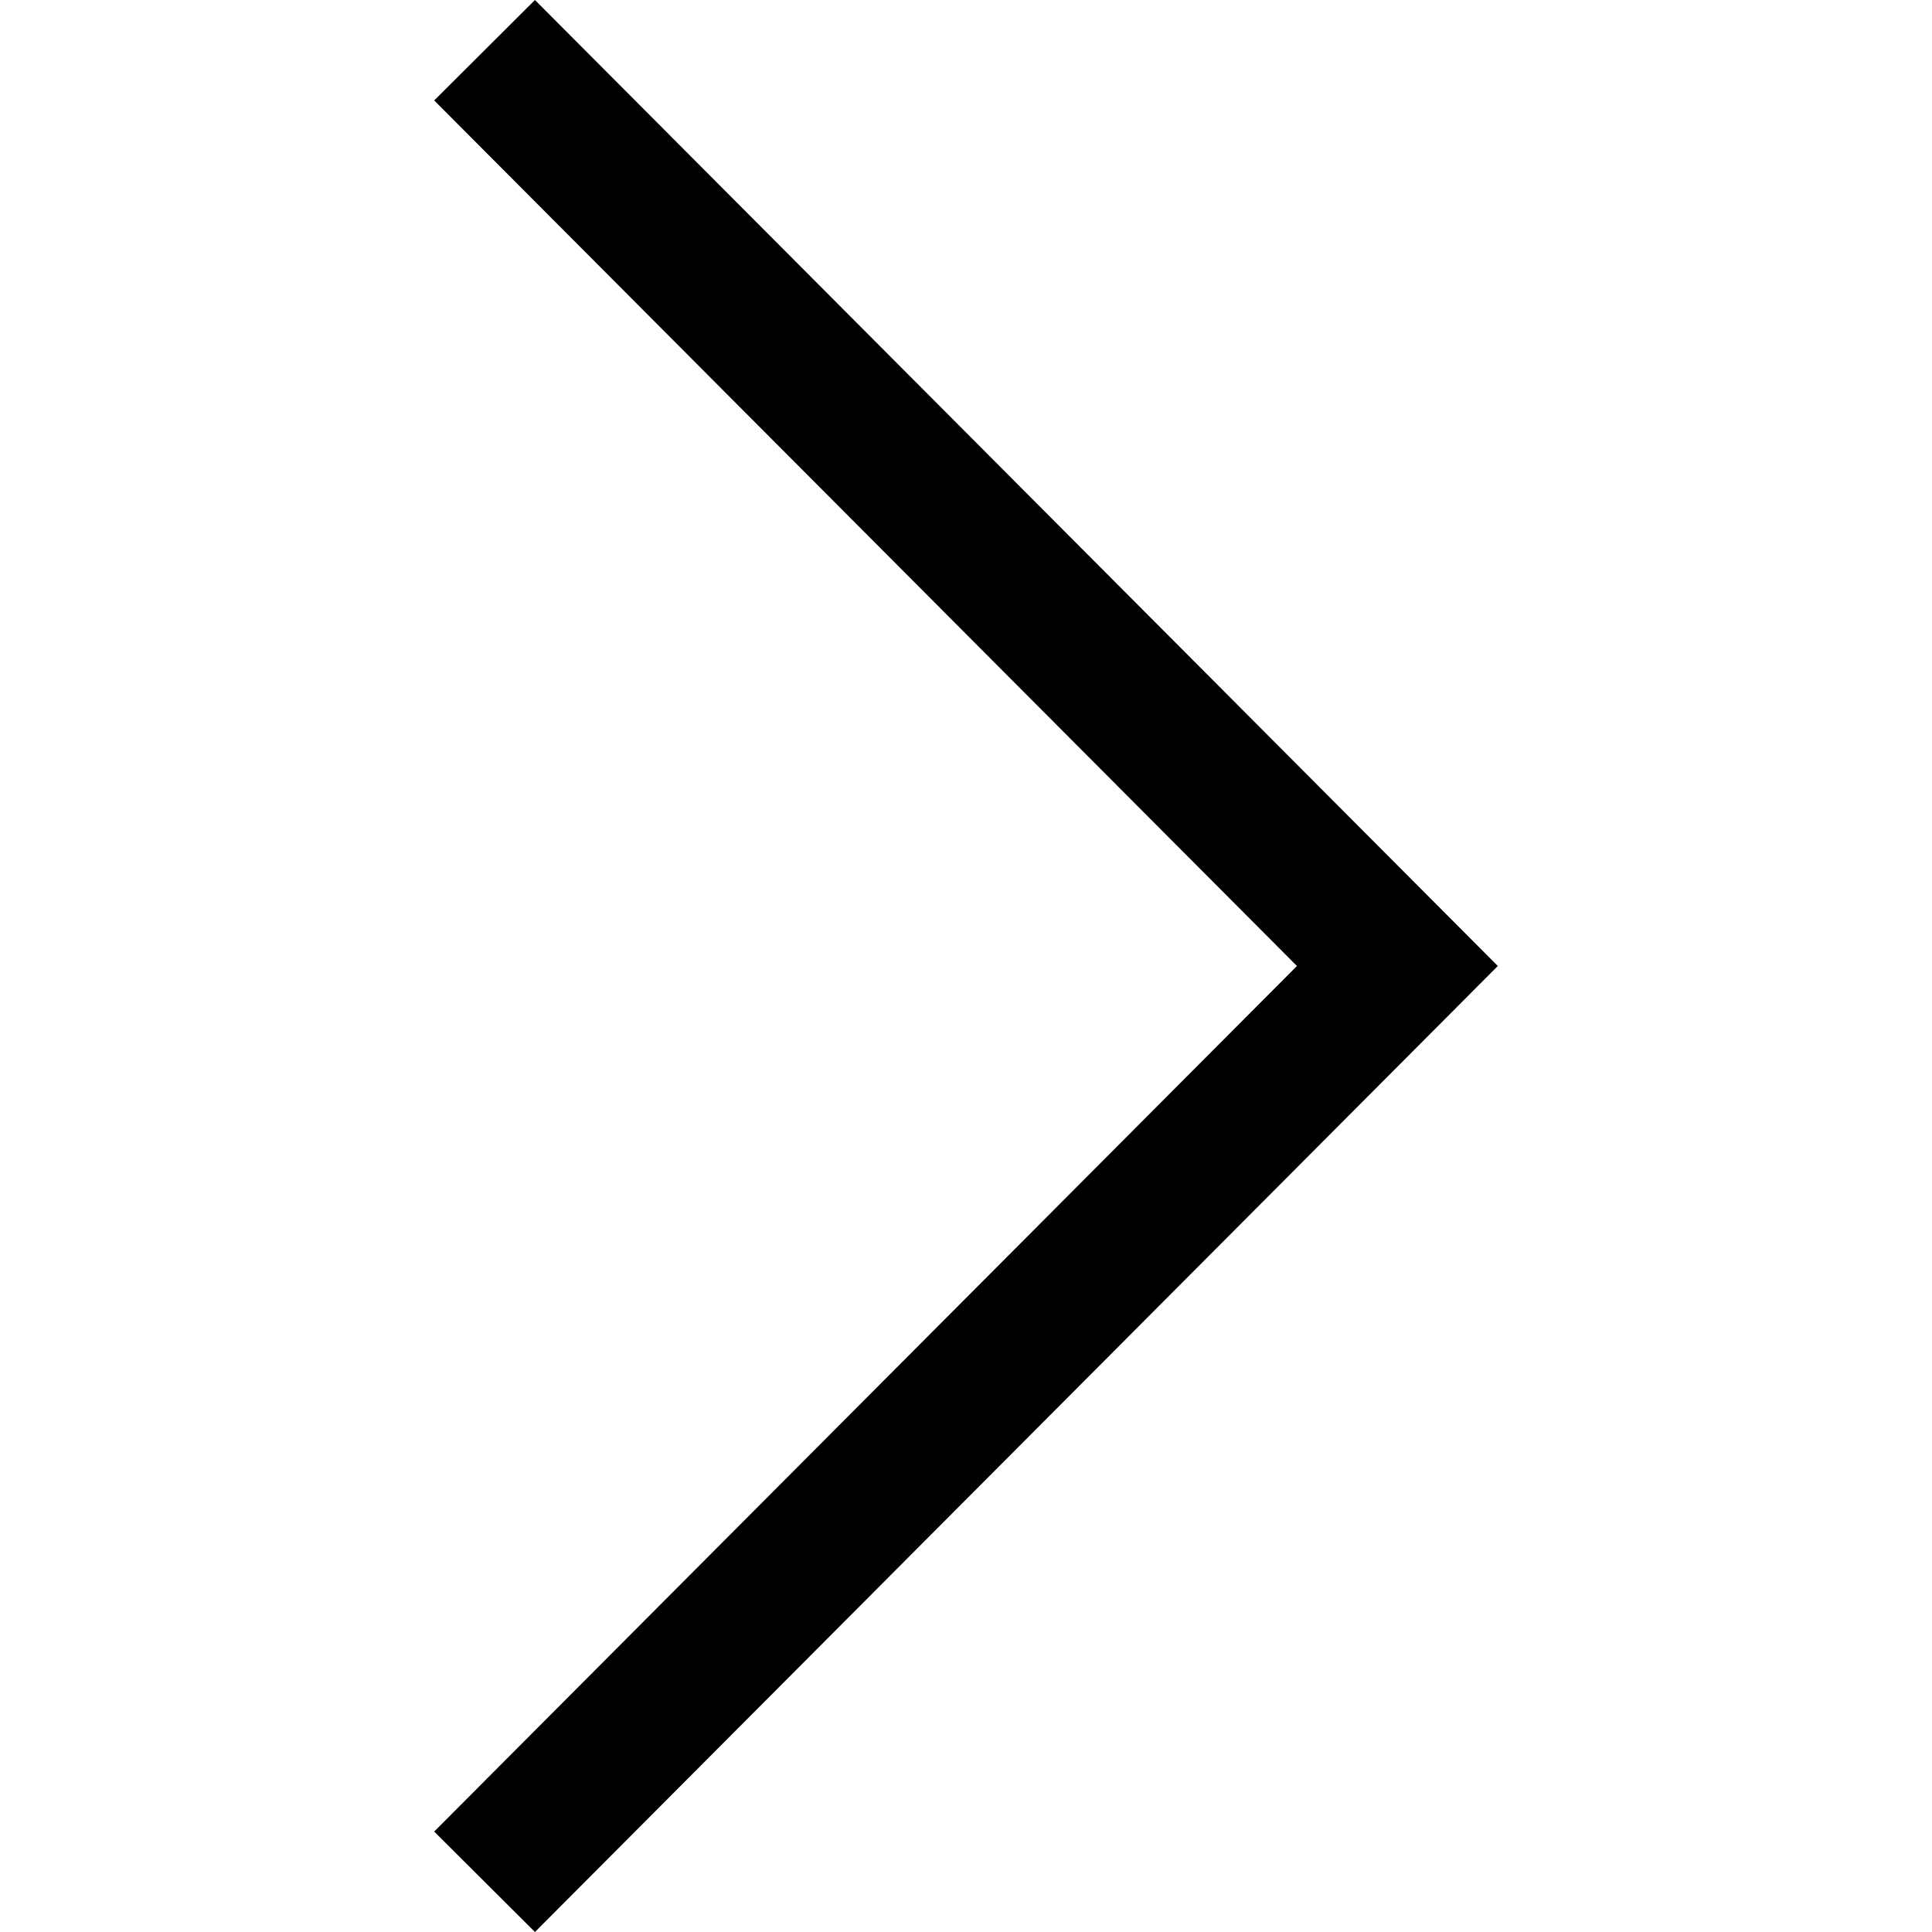
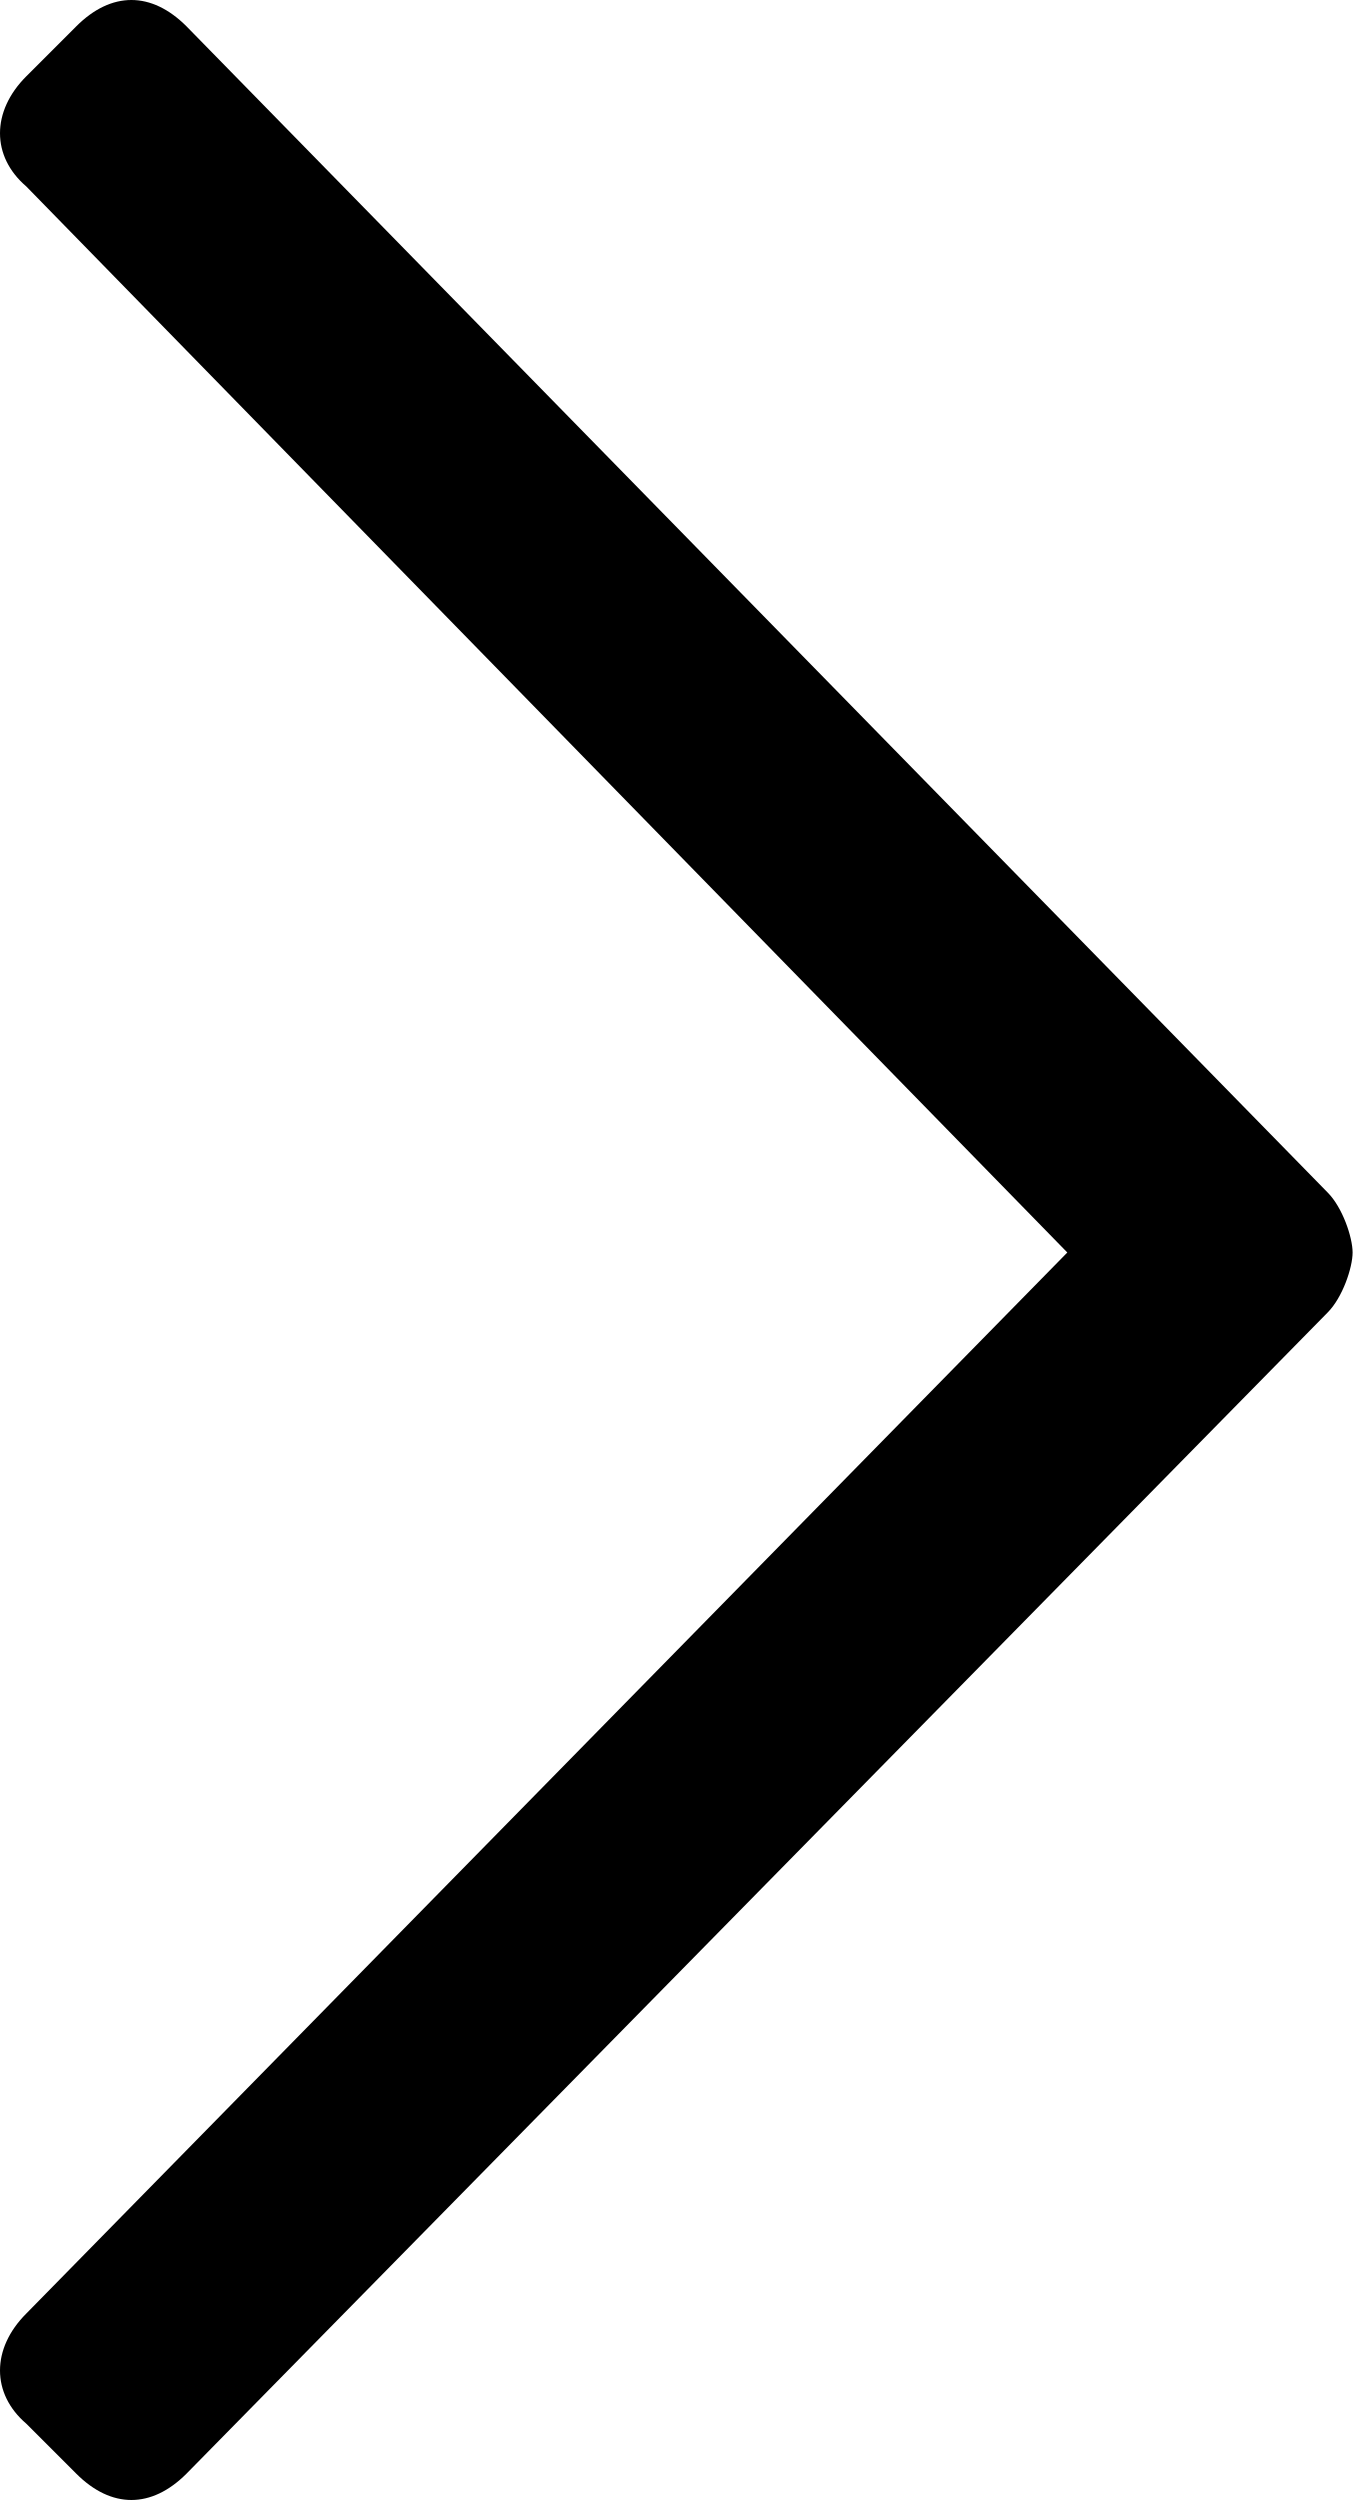
- <svg xmlns="http://www.w3.org/2000/svg" version="1.1" id="Layer_1" x="0px" y="0px" width="64px" height="64px" viewBox="0 0 64 64" style="enable-background:new 0 0 64 64;" xml:space="preserve">
-   <polygon points="49.617,32 17.721,0 14.383,3.327 42.963,32 14.383,60.673 17.721,64 " />
+ <svg xmlns="http://www.w3.org/2000/svg" version="1.1" id="arrow_to_left_1" x="0px" y="0px" width="34.592px" height="63.936px" viewBox="12.8 0.096 34.592 63.936" style="enable-background:new 12.8 0.096 34.592 63.936;" xml:space="preserve">
+   <path d="M14.752,0.768l-1.28,1.28c-0.896,0.896-0.896,2.048,0,2.816l26.624,27.264L13.472,59.264c-0.896,0.896-0.896,2.048,0,2.816  l1.28,1.28c0.896,0.896,1.92,0.896,2.816,0l29.184-29.696c0.384-0.384,0.64-1.152,0.64-1.536c0-0.384-0.256-1.152-0.64-1.536  L17.568,0.768C16.672-0.128,15.648-0.128,14.752,0.768z" />
</svg>
